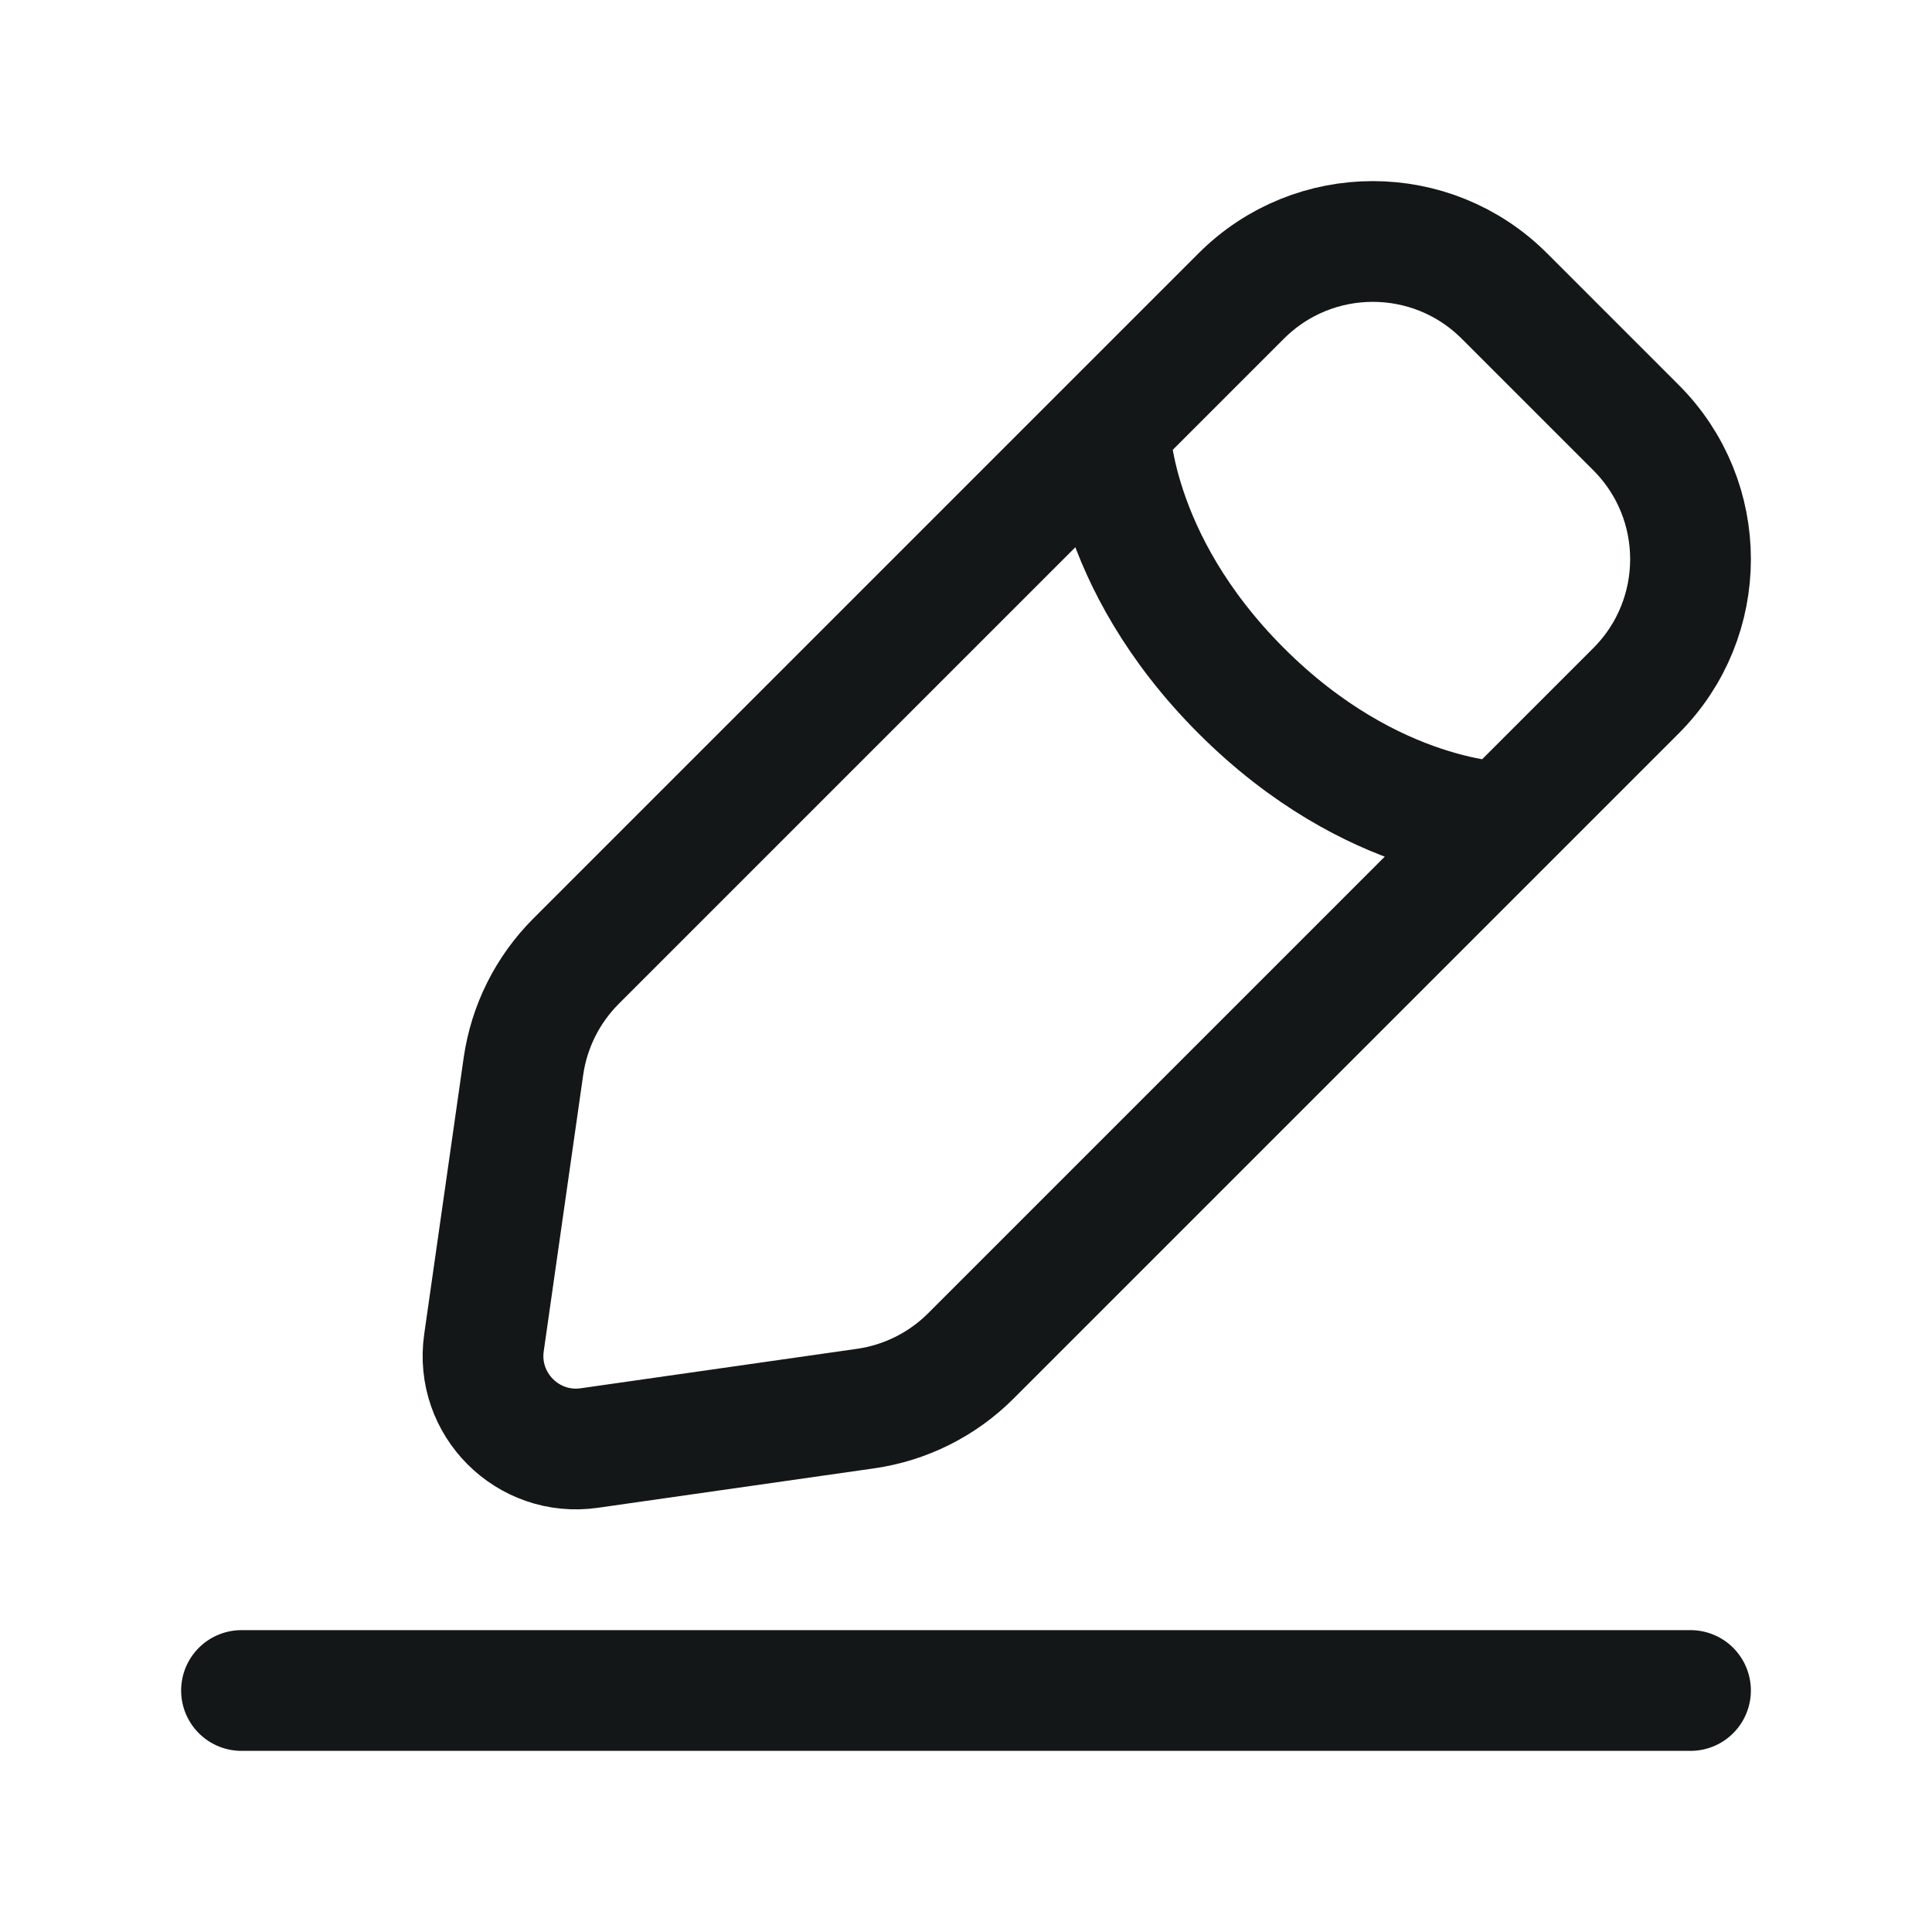
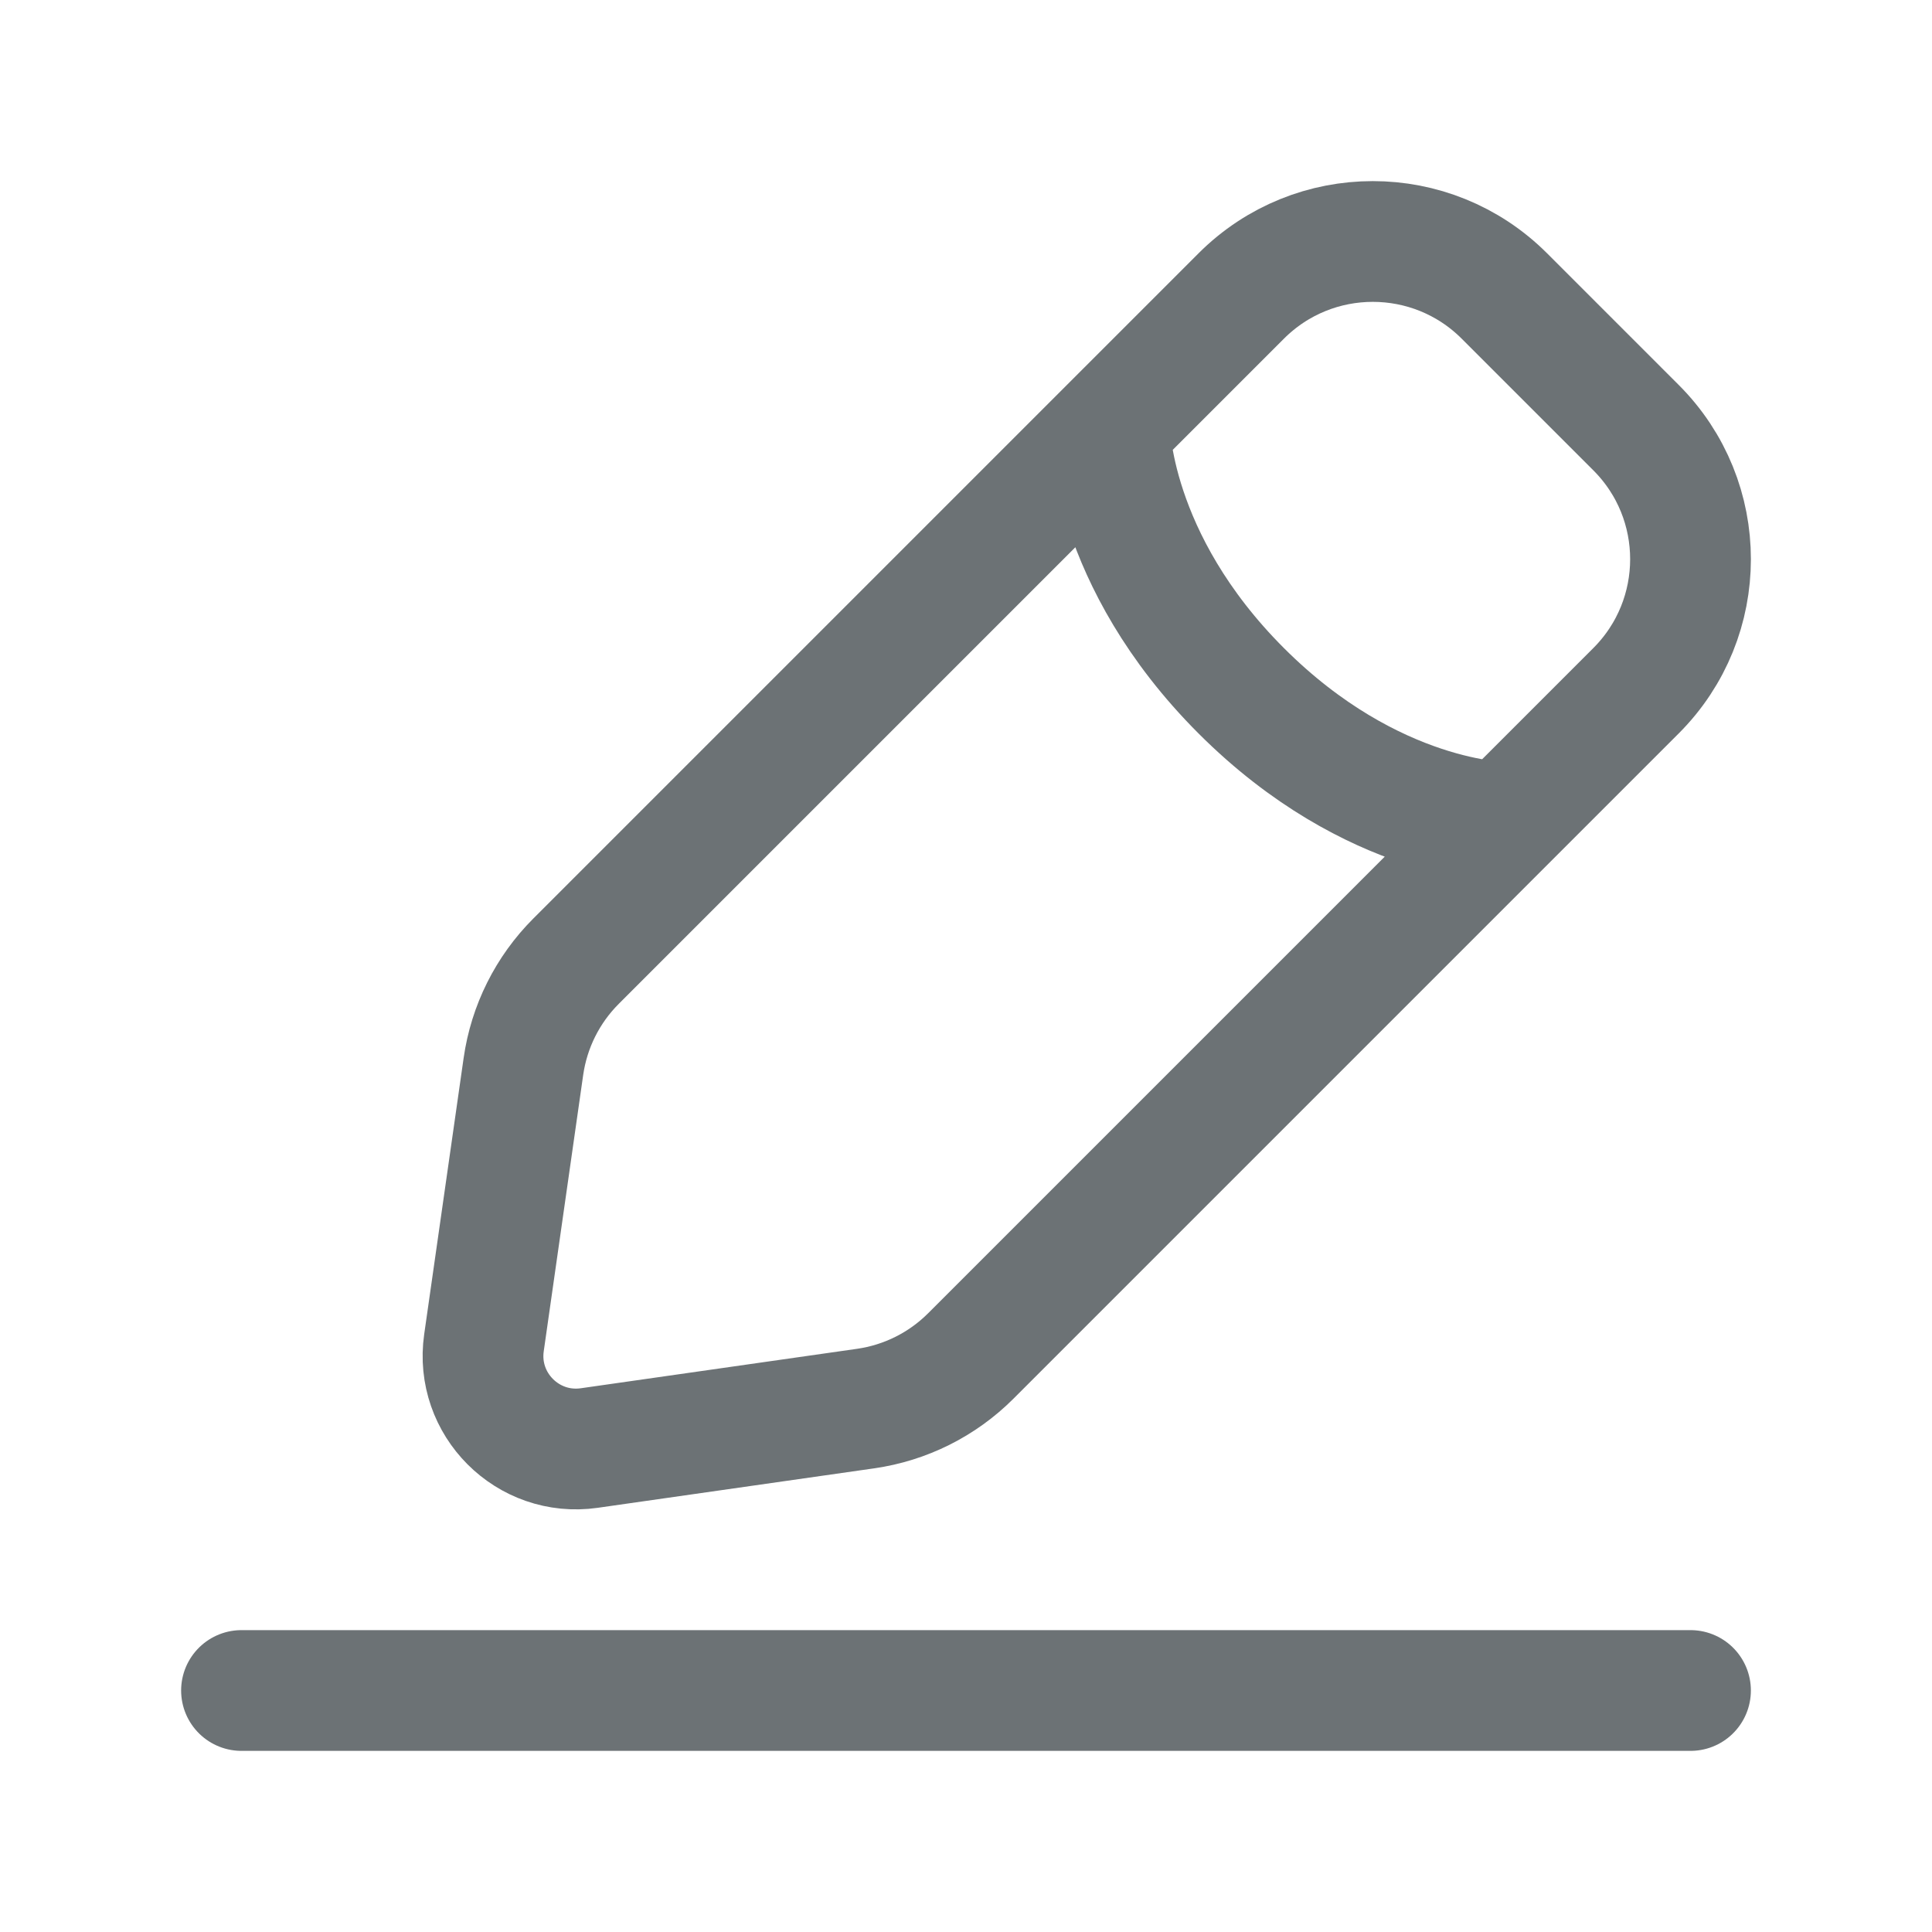
<svg xmlns="http://www.w3.org/2000/svg" width="24" height="24" viewBox="0 0 24 24" fill="none">
-   <path d="M3 21H21M13.784 5.312C13.784 5.312 13.784 6.946 15.419 8.581C17.054 10.216 18.688 10.216 18.688 10.216M7.32 17.988L10.752 17.498C11.248 17.427 11.706 17.198 12.06 16.844L20.323 8.581C21.226 7.678 21.226 6.214 20.323 5.312L18.688 3.677C17.785 2.774 16.322 2.774 15.419 3.677L7.156 11.94C6.802 12.294 6.573 12.752 6.502 13.248L6.012 16.68C5.903 17.443 6.557 18.097 7.32 17.988Z" stroke="#141718" stroke-width="1.5" stroke-linecap="round" />
+   <path d="M3 21H21M13.784 5.312C13.784 5.312 13.784 6.946 15.419 8.581C17.054 10.216 18.688 10.216 18.688 10.216M7.32 17.988L10.752 17.498C11.248 17.427 11.706 17.198 12.06 16.844L20.323 8.581C21.226 7.678 21.226 6.214 20.323 5.312L18.688 3.677C17.785 2.774 16.322 2.774 15.419 3.677L7.156 11.94C6.802 12.294 6.573 12.752 6.502 13.248L6.012 16.68C5.903 17.443 6.557 18.097 7.32 17.988Z" stroke="#6C7275" stroke-width="1.5" stroke-linecap="round" />
</svg>
